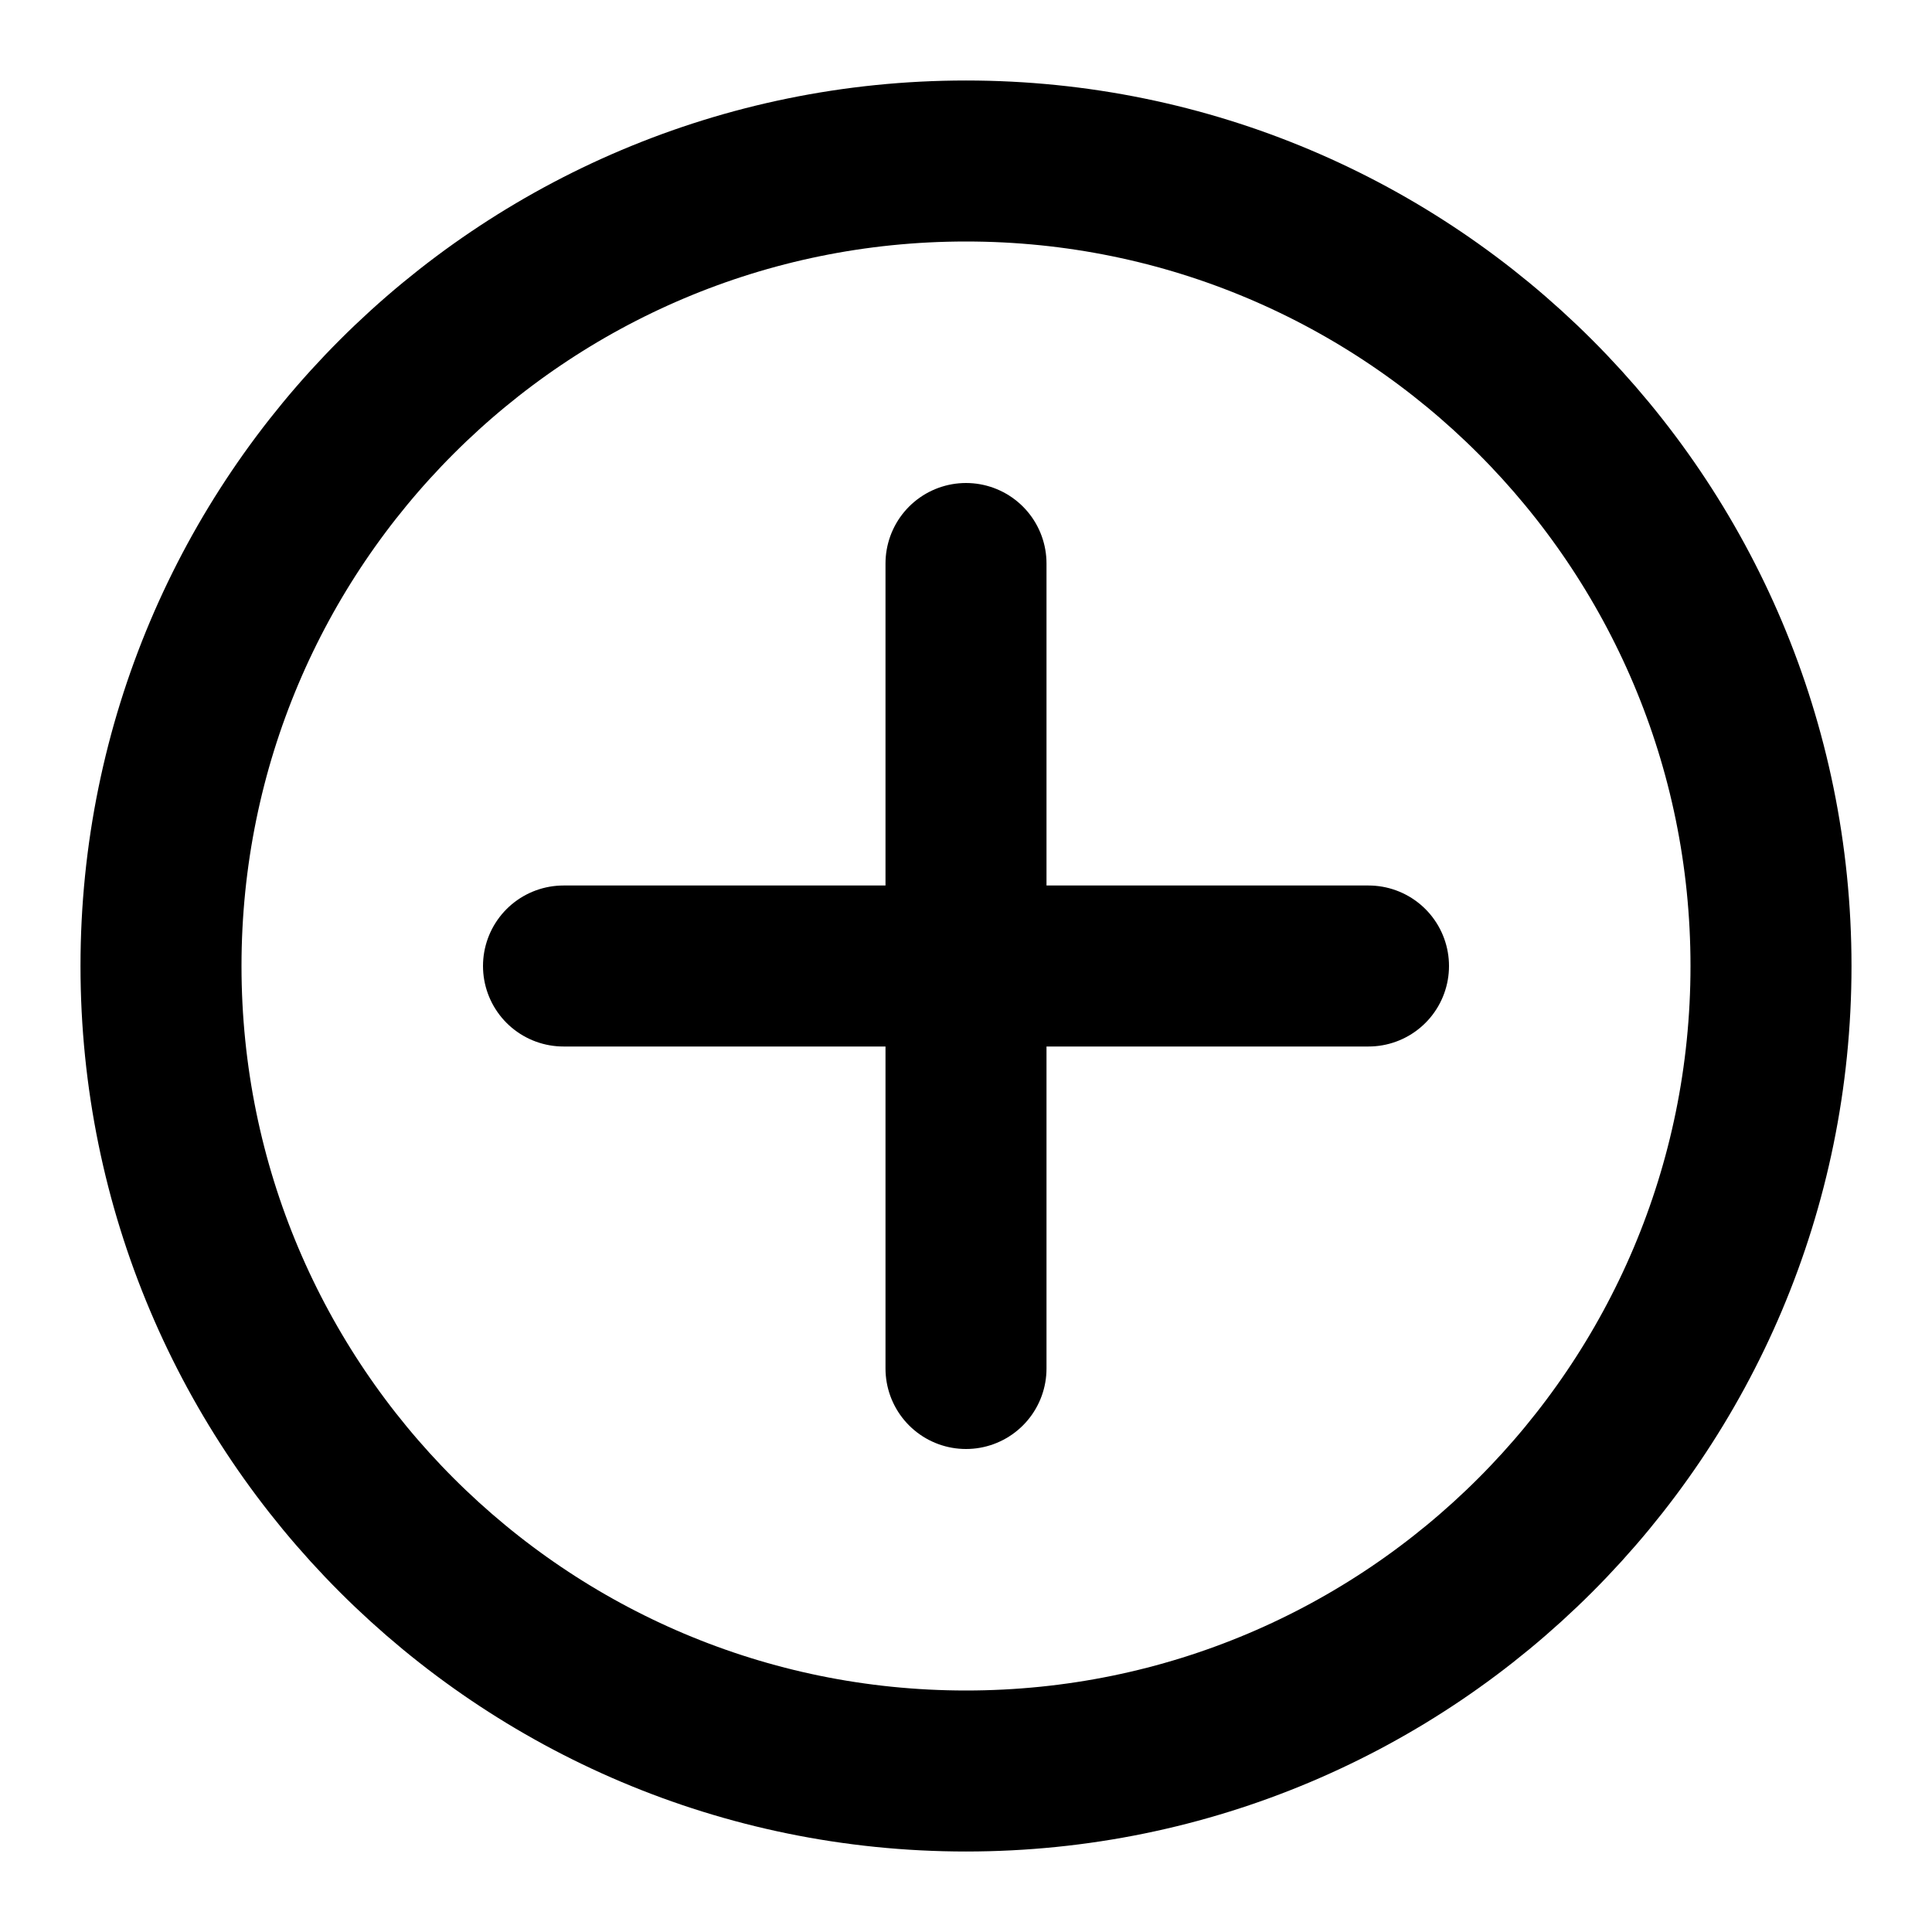
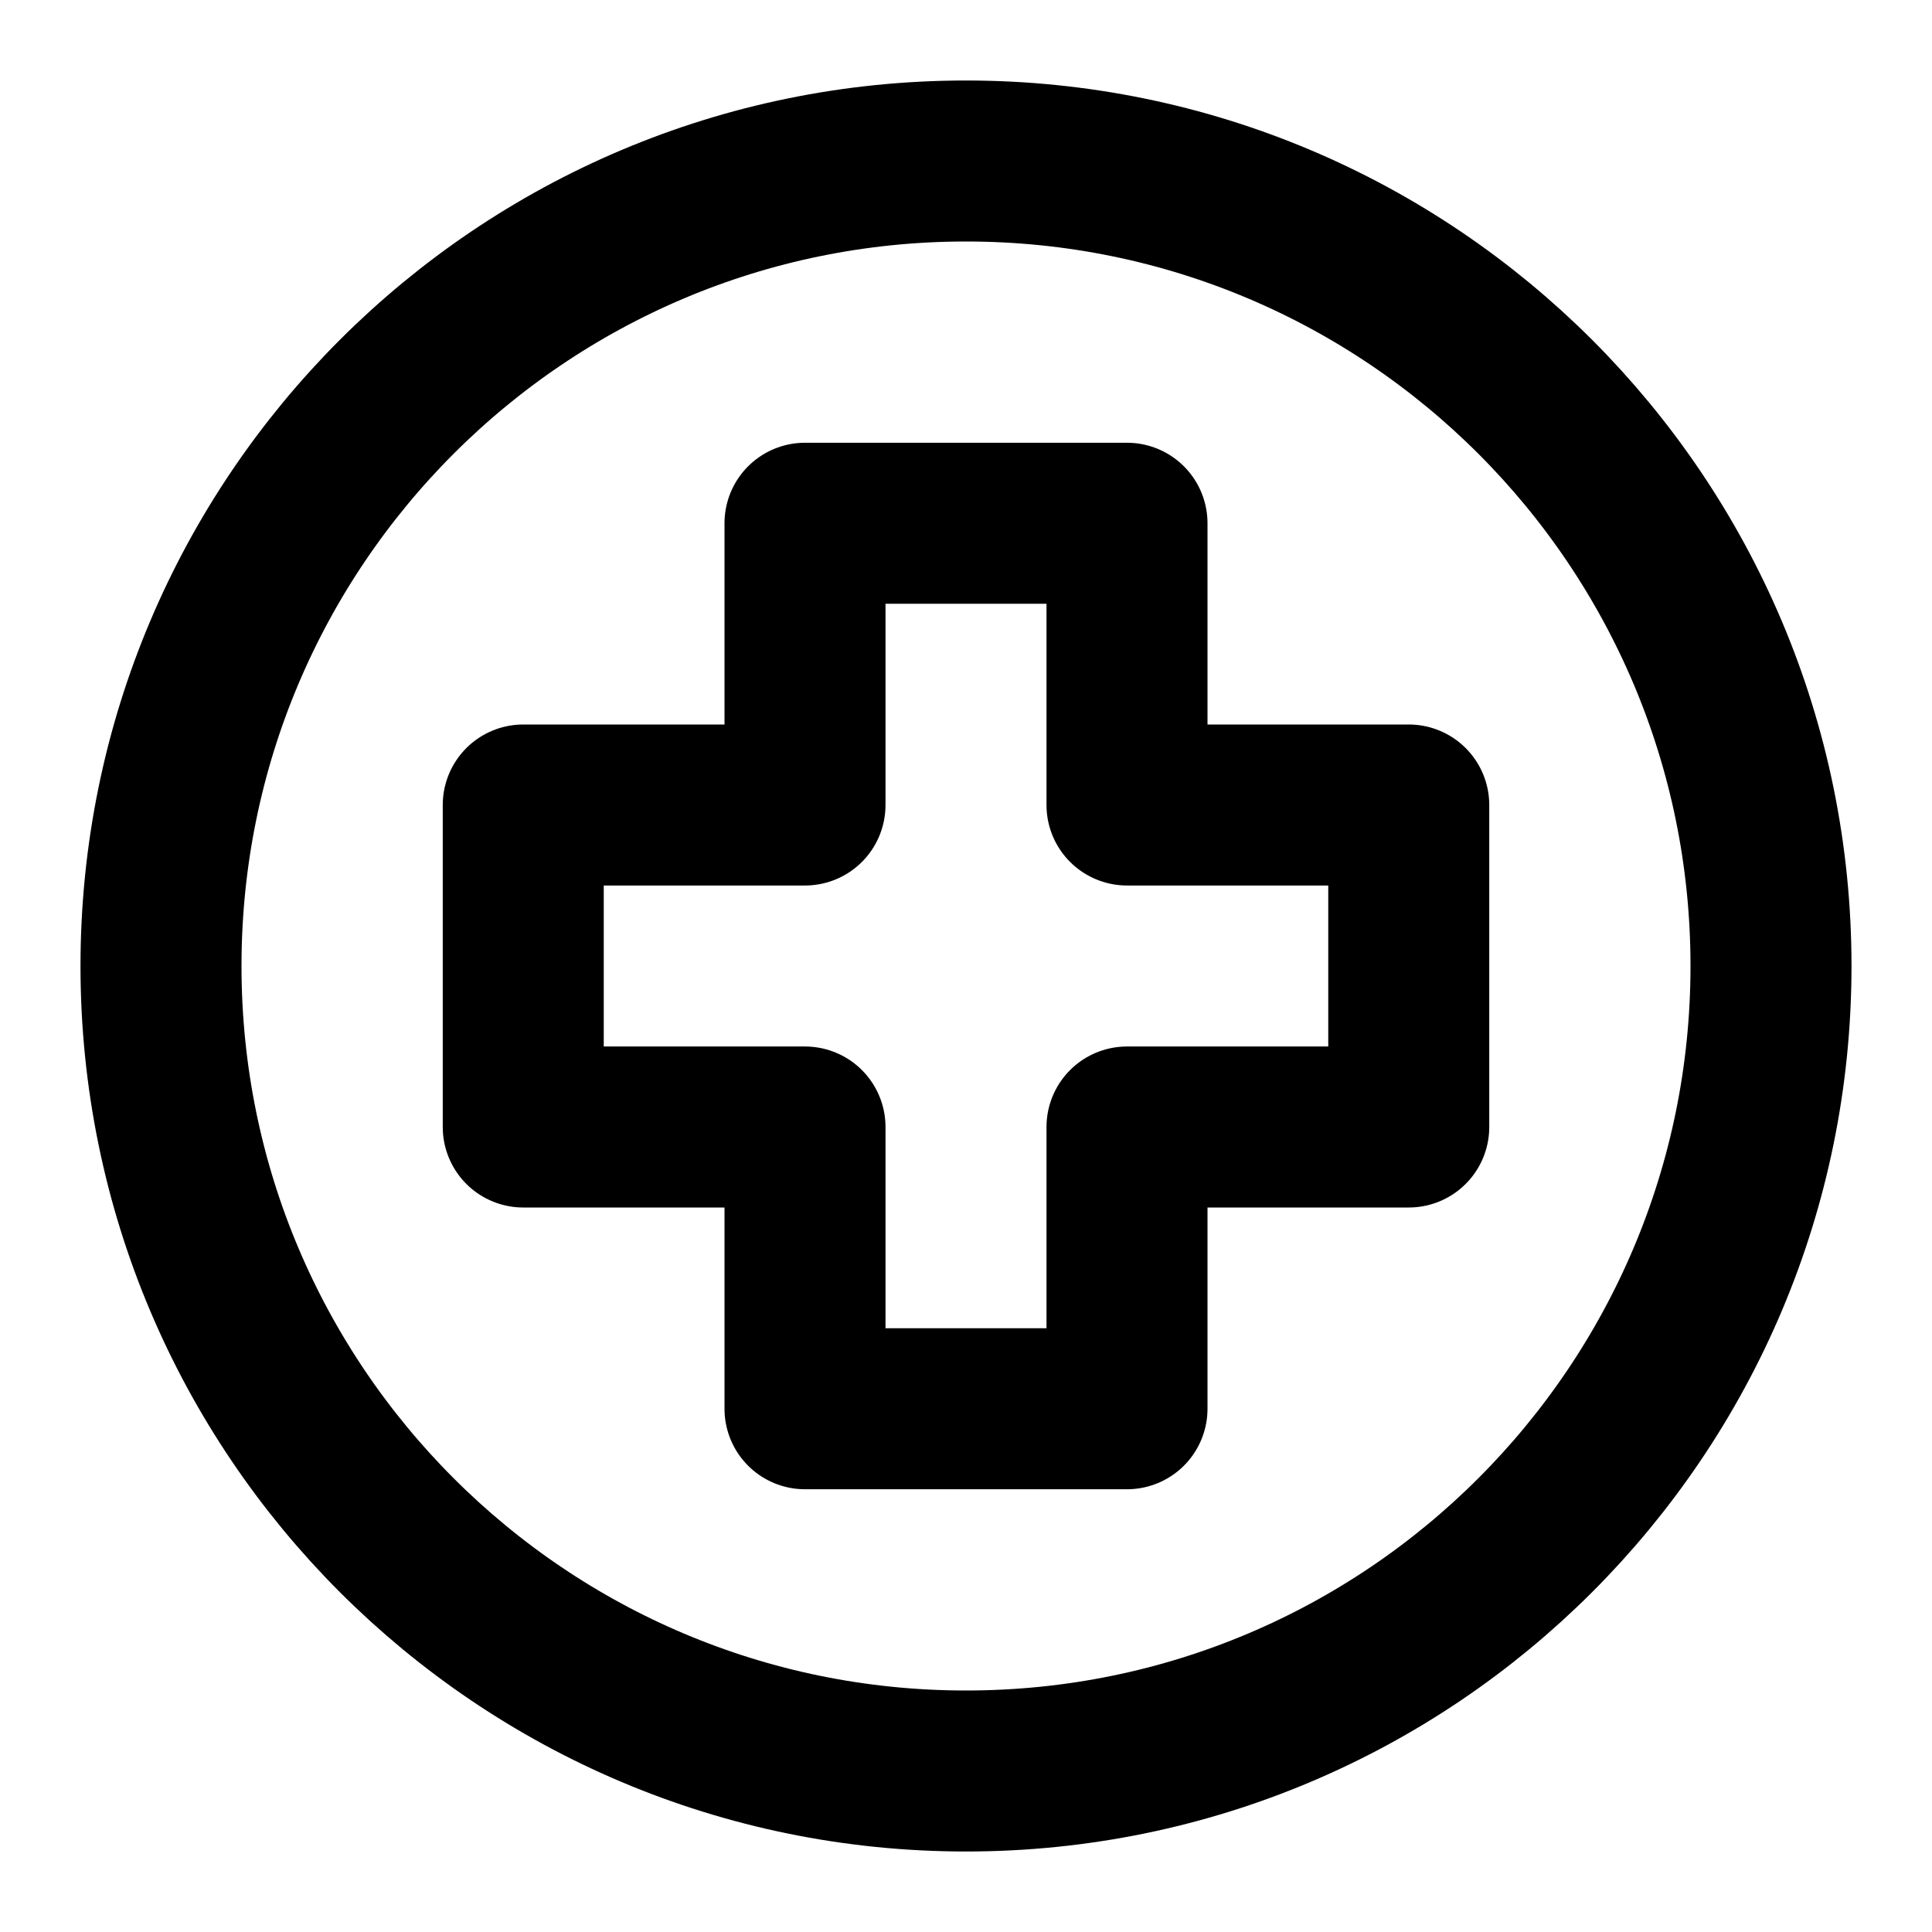
<svg xmlns="http://www.w3.org/2000/svg" width="48" height="48" viewBox="0 0 48 48" fill="none" stroke="currentColor" stroke-width="4" stroke-linecap="round" stroke-linejoin="round">
  <path id="ring" d="M4 24A20 20 0 0 1 24 4A20 20 0 0 1 44 24A20 20 0 0 1 24 44A20 20 0 0 1 4 24Z" />
-   <path id="cross-h" d="M14 24L34 24" />
-   <path id="cross-v" d="M24 14L24 34" />
+   <path id="plus" d="M20 13L28 13L28 20L35 20L35 28L28 28L28 35L20 35L20 28L13 28L13 20L20 20L20 13Z" />
</svg>
